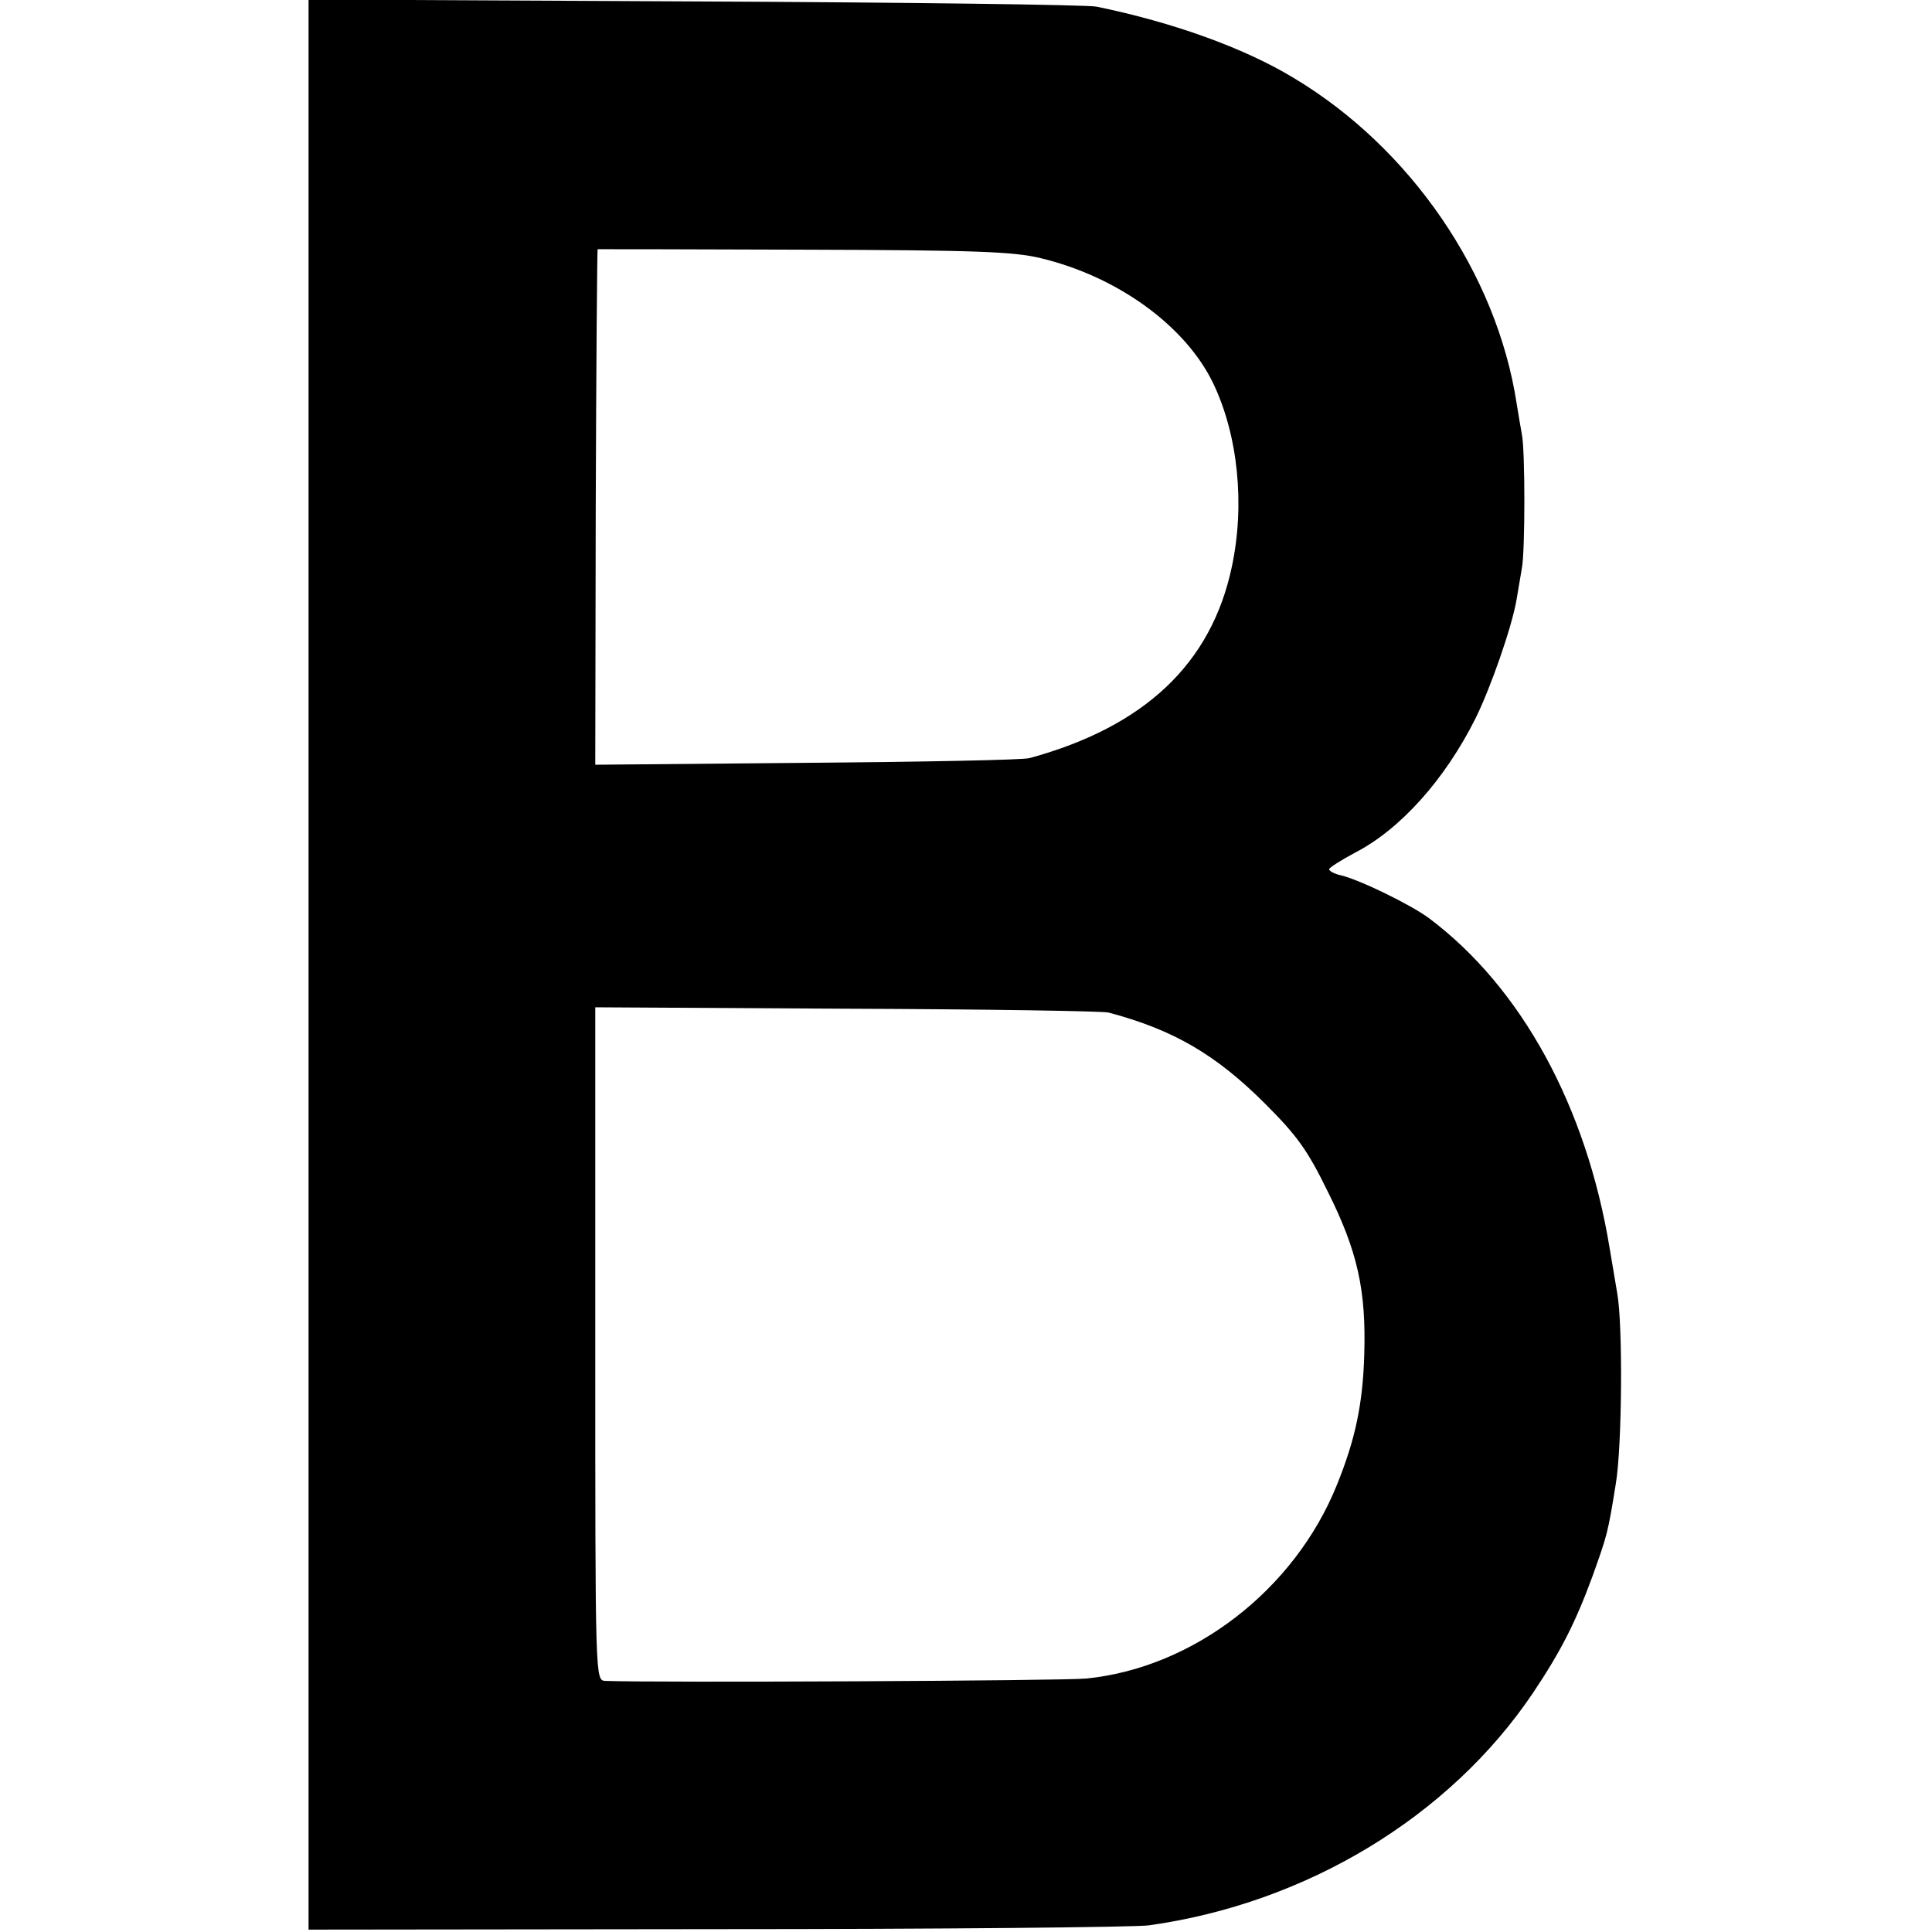
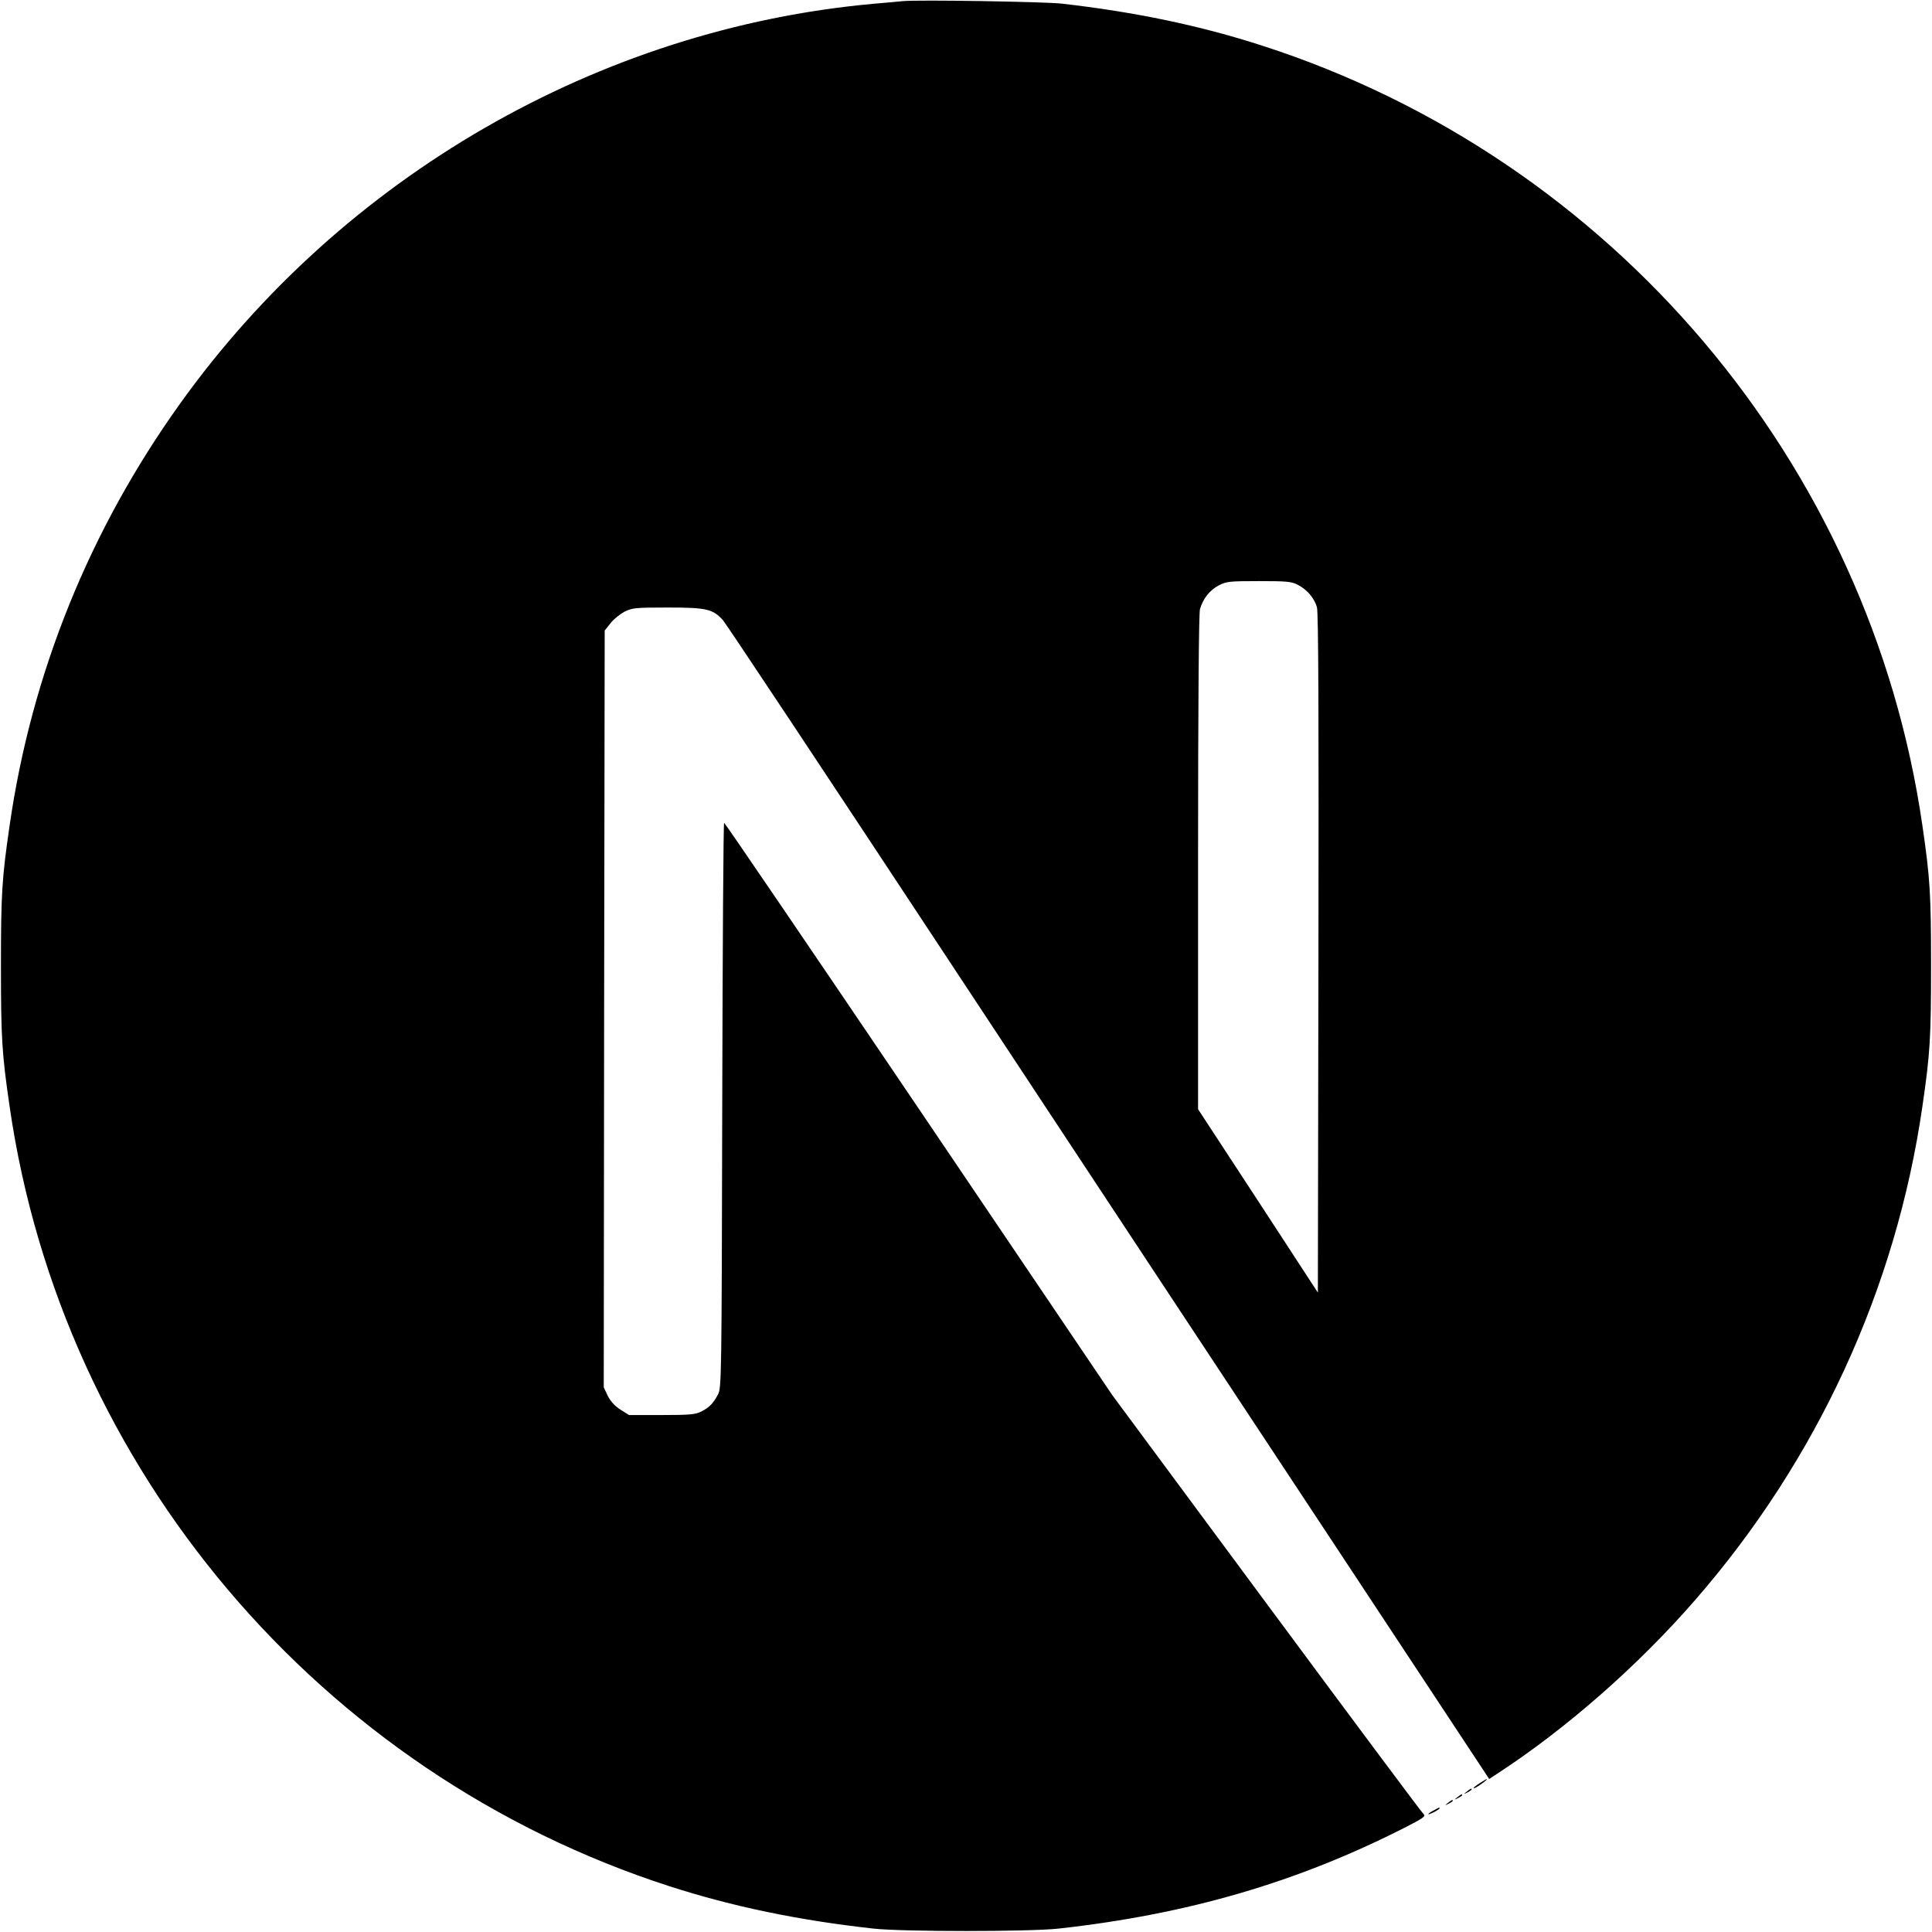
- <svg xmlns="http://www.w3.org/2000/svg" version="1.0" width="407pt" height="407pt" viewBox="0 0 407 407" preserveAspectRatio="xMidYMid meet">
-   <g transform="translate(0,407) scale(0.1,-0.1)" fill="#000000" stroke="none">
-     <path d="M650 2038 l0 -2033 858 1 c471 0 882 4 912 8 331 46 633 228 809 489 59 88 90 149 126 247 31 87 32 89 49 195 13 77 15 333 3 400 -3 17 -10 59 -16 95 -49 299 -186 550 -381 696 -38 28 -144 80 -185 90 -14 3 -25 9 -25 13 0 3 25 19 55 35 95 49 189 154 253 282 32 64 78 196 87 252 3 17 8 47 11 65 7 35 7 250 0 282 -2 11 -7 40 -11 65 -42 274 -224 539 -470 686 -104 63 -254 117 -415 150 -19 4 -401 9 -847 11 l-813 4 0 -2033z m1543 1488 c162 -39 305 -143 363 -264 52 -109 67 -255 39 -386 -43 -204 -184 -337 -426 -403 -13 -4 -225 -8 -470 -10 l-445 -4 1 543 c1 299 3 543 4 543 0 0 196 0 434 -1 362 -1 443 -4 500 -18z m142 -1589 c136 -36 226 -88 330 -192 67 -67 89 -97 132 -185 63 -126 81 -208 77 -343 -3 -105 -19 -180 -58 -276 -89 -220 -301 -384 -527 -407 -49 -5 -911 -9 -1014 -5 -21 1 -21 3 -21 710 l0 709 531 -3 c291 -1 539 -5 550 -8z" />
+ <svg xmlns="http://www.w3.org/2000/svg" version="1.0" width="1024pt" height="1024pt" viewBox="0 0 1024 1024" preserveAspectRatio="xMidYMid meet">
+   <g transform="translate(0,1024) scale(0.1,-0.1)" fill="#000000" stroke="none">
+     <path d="M4785 10234 c-22 -2 -92 -9 -155 -14 -1453 -131 -2814 -915 -3676 -2120 -480 -670 -787 -1430 -903 -2235 -41 -281 -46 -364 -46 -745 0 -381 5 -464 46 -745 278 -1921 1645 -3535 3499 -4133 332 -107 682 -180 1080 -224 155 -17 825 -17 980 0 687 76 1269 246 1843 539 88 45 105 57 93 67 -8 6 -383 509 -833 1117 l-818 1105 -1025 1517 c-564 834 -1028 1516 -1032 1516 -4 1 -8 -673 -10 -1496 -3 -1441 -4 -1499 -22 -1533 -26 -49 -46 -69 -88 -91 -32 -16 -60 -19 -211 -19 l-173 0 -46 29 c-30 19 -52 44 -67 73 l-21 45 2 2005 3 2006 31 39 c16 21 50 48 74 61 41 20 57 22 230 22 204 0 238 -8 291 -66 15 -16 570 -852 1234 -1859 664 -1007 1572 -2382 2018 -3057 l810 -1227 41 27 c363 236 747 572 1051 922 647 743 1064 1649 1204 2615 41 281 46 364 46 745 0 381 -5 464 -46 745 -278 1921 -1645 3535 -3499 4133 -327 106 -675 179 -1065 223 -96 10 -757 21 -840 13z m2094 -3094 c48 -24 87 -70 101 -118 8 -26 10 -582 8 -1835 l-3 -1798 -317 486 -318 486 0 1307 c0 845 4 1320 10 1343 16 56 51 100 99 126 41 21 56 23 213 23 148 0 174 -2 207 -20z" />
+     <path d="M7843 789 c-35 -22 -46 -37 -15 -20 22 13 58 40 52 41 -3 0 -20 -10 -37 -21z" />
+     <path d="M7774 744 c-18 -14 -18 -15 4 -4 12 6 22 13 22 15 0 8 -5 6 -26 -11z" />
+     <path d="M7724 714 c-18 -14 -18 -15 4 -4 12 6 22 13 22 15 0 8 -5 6 -26 -11z" />
+     <path d="M7674 684 c-18 -14 -18 -15 4 -4 12 6 22 13 22 15 0 8 -5 6 -26 -11z" />
+     <path d="M7598 644 c-38 -20 -36 -28 2 -9 17 9 30 18 30 20 0 7 -1 6 -32 -11z" />
  </g>
</svg>
